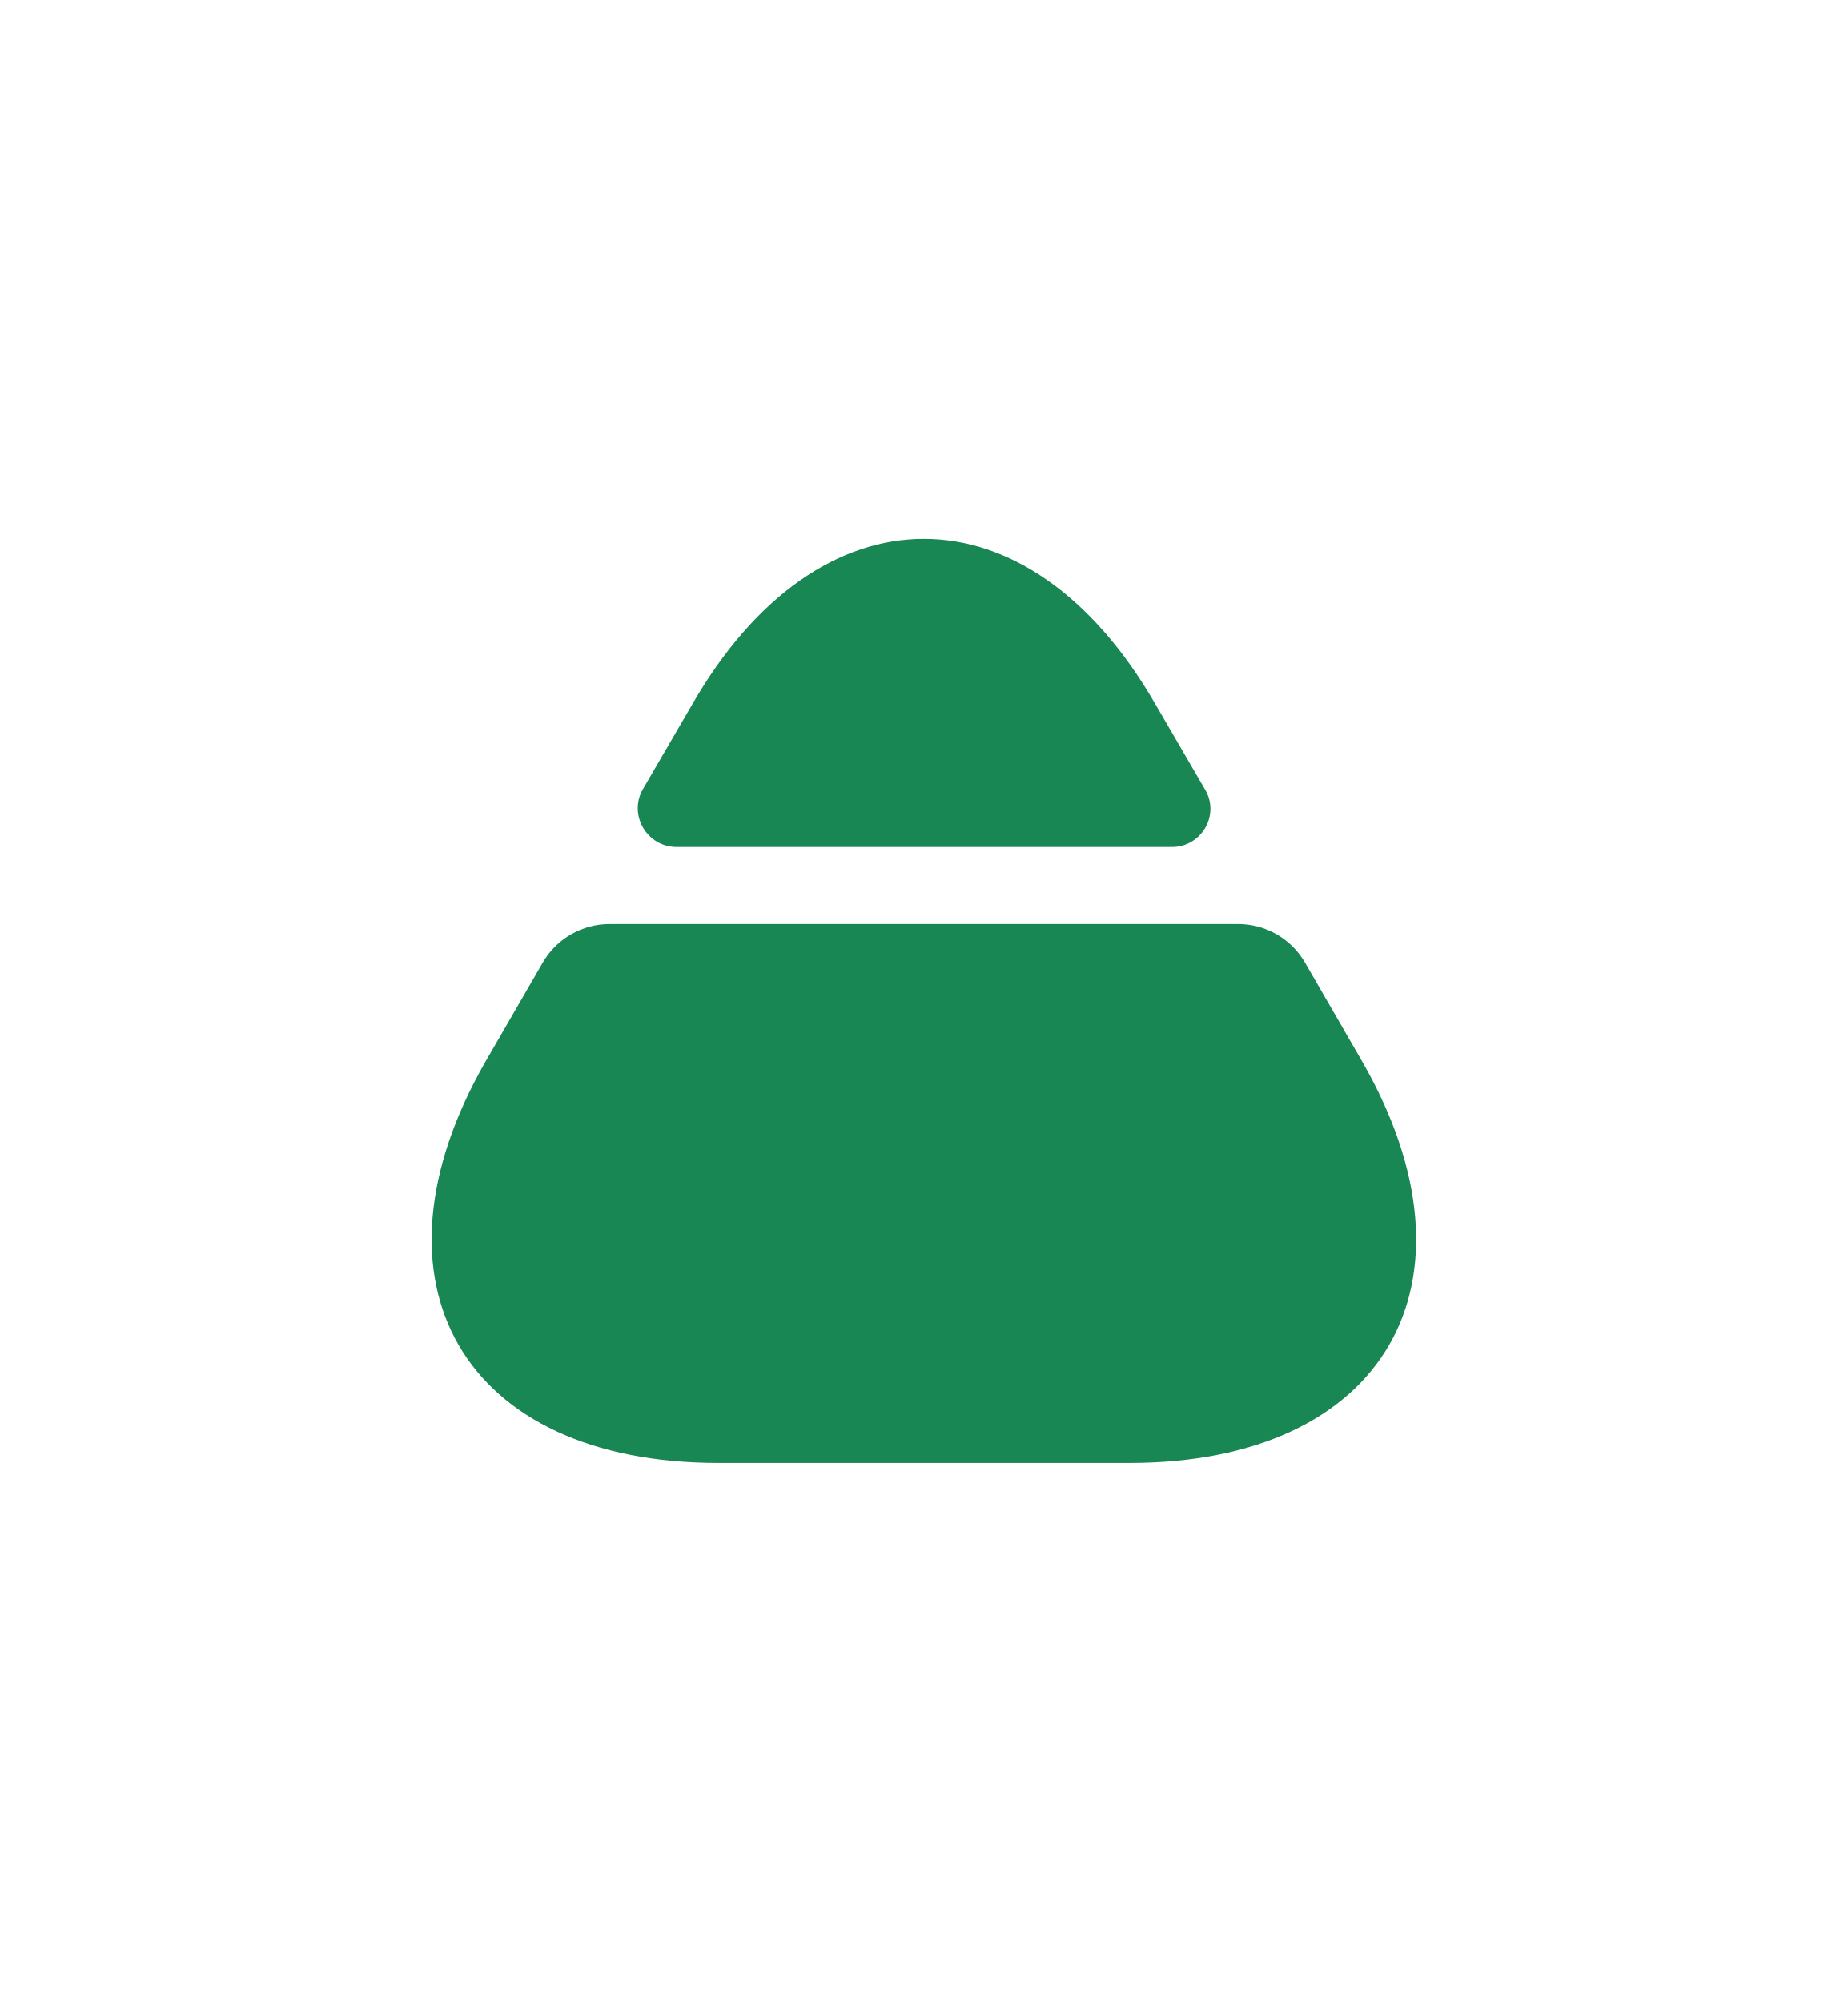
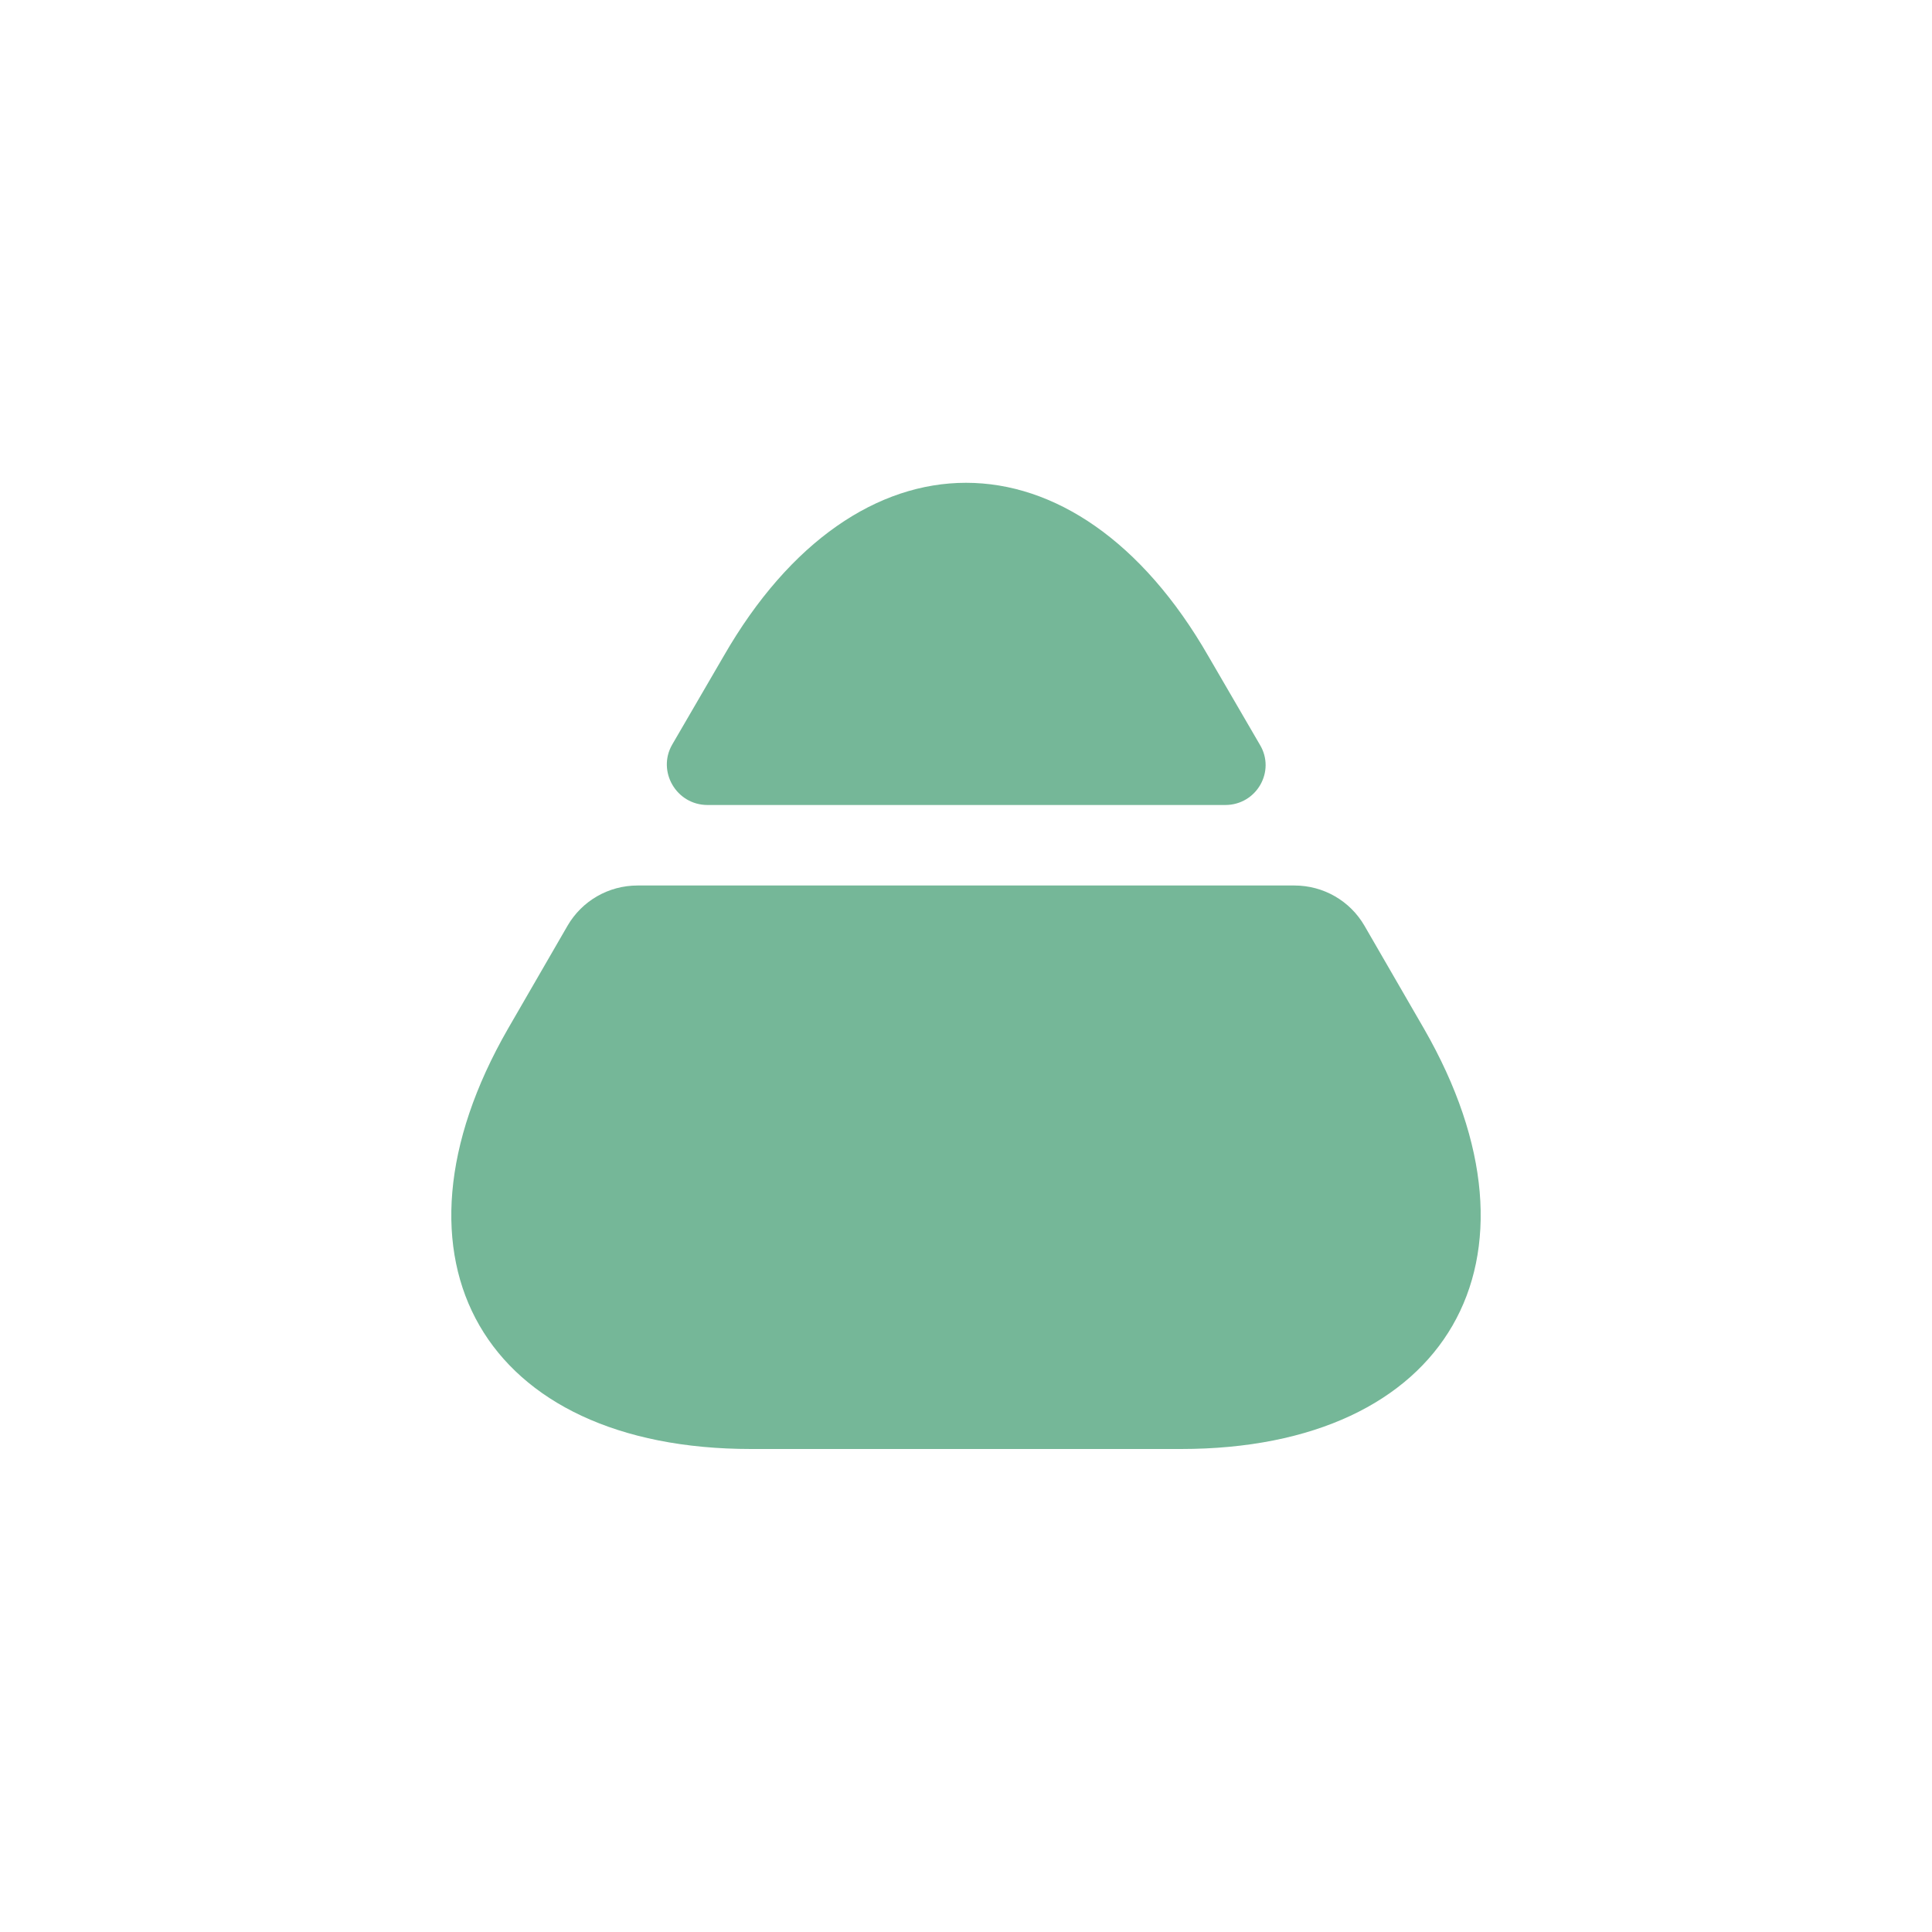
- <svg xmlns="http://www.w3.org/2000/svg" width="12" height="13" viewBox="0 0 12 13" fill="none">
-   <path d="M4.665 9.5H7.335C8.995 9.5 9.67 8.325 8.845 6.89L8.475 6.25C8.385 6.095 8.22 6 8.04 6H3.96C3.78 6 3.615 6.095 3.525 6.25L3.155 6.89C2.33 8.325 3.005 9.5 4.665 9.5Z" fill="#198754" />
-   <path d="M4.395 5.5H7.61C7.805 5.5 7.925 5.29 7.825 5.125L7.505 4.575C6.68 3.14 5.32 3.14 4.495 4.575L4.175 5.125C4.08 5.29 4.2 5.5 4.395 5.5Z" fill="#198754" />
+ <svg xmlns="http://www.w3.org/2000/svg" width="12" height="12" viewBox="0 0 12 12" fill="none">
+   <path d="M4.665 9H7.335C8.995 9 9.67 7.825 8.845 6.39L8.475 5.75C8.385 5.595 8.22 5.5 8.04 5.5H3.96C3.78 5.5 3.615 5.595 3.525 5.75L3.155 6.39C2.33 7.825 3.005 9 4.665 9Z" fill="#75B798" />
+   <path d="M4.395 5H7.61C7.805 5 7.925 4.79 7.825 4.625L7.505 4.075C6.68 2.64 5.32 2.64 4.495 4.075L4.175 4.625C4.08 4.79 4.2 5 4.395 5Z" fill="#75B798" />
</svg>
